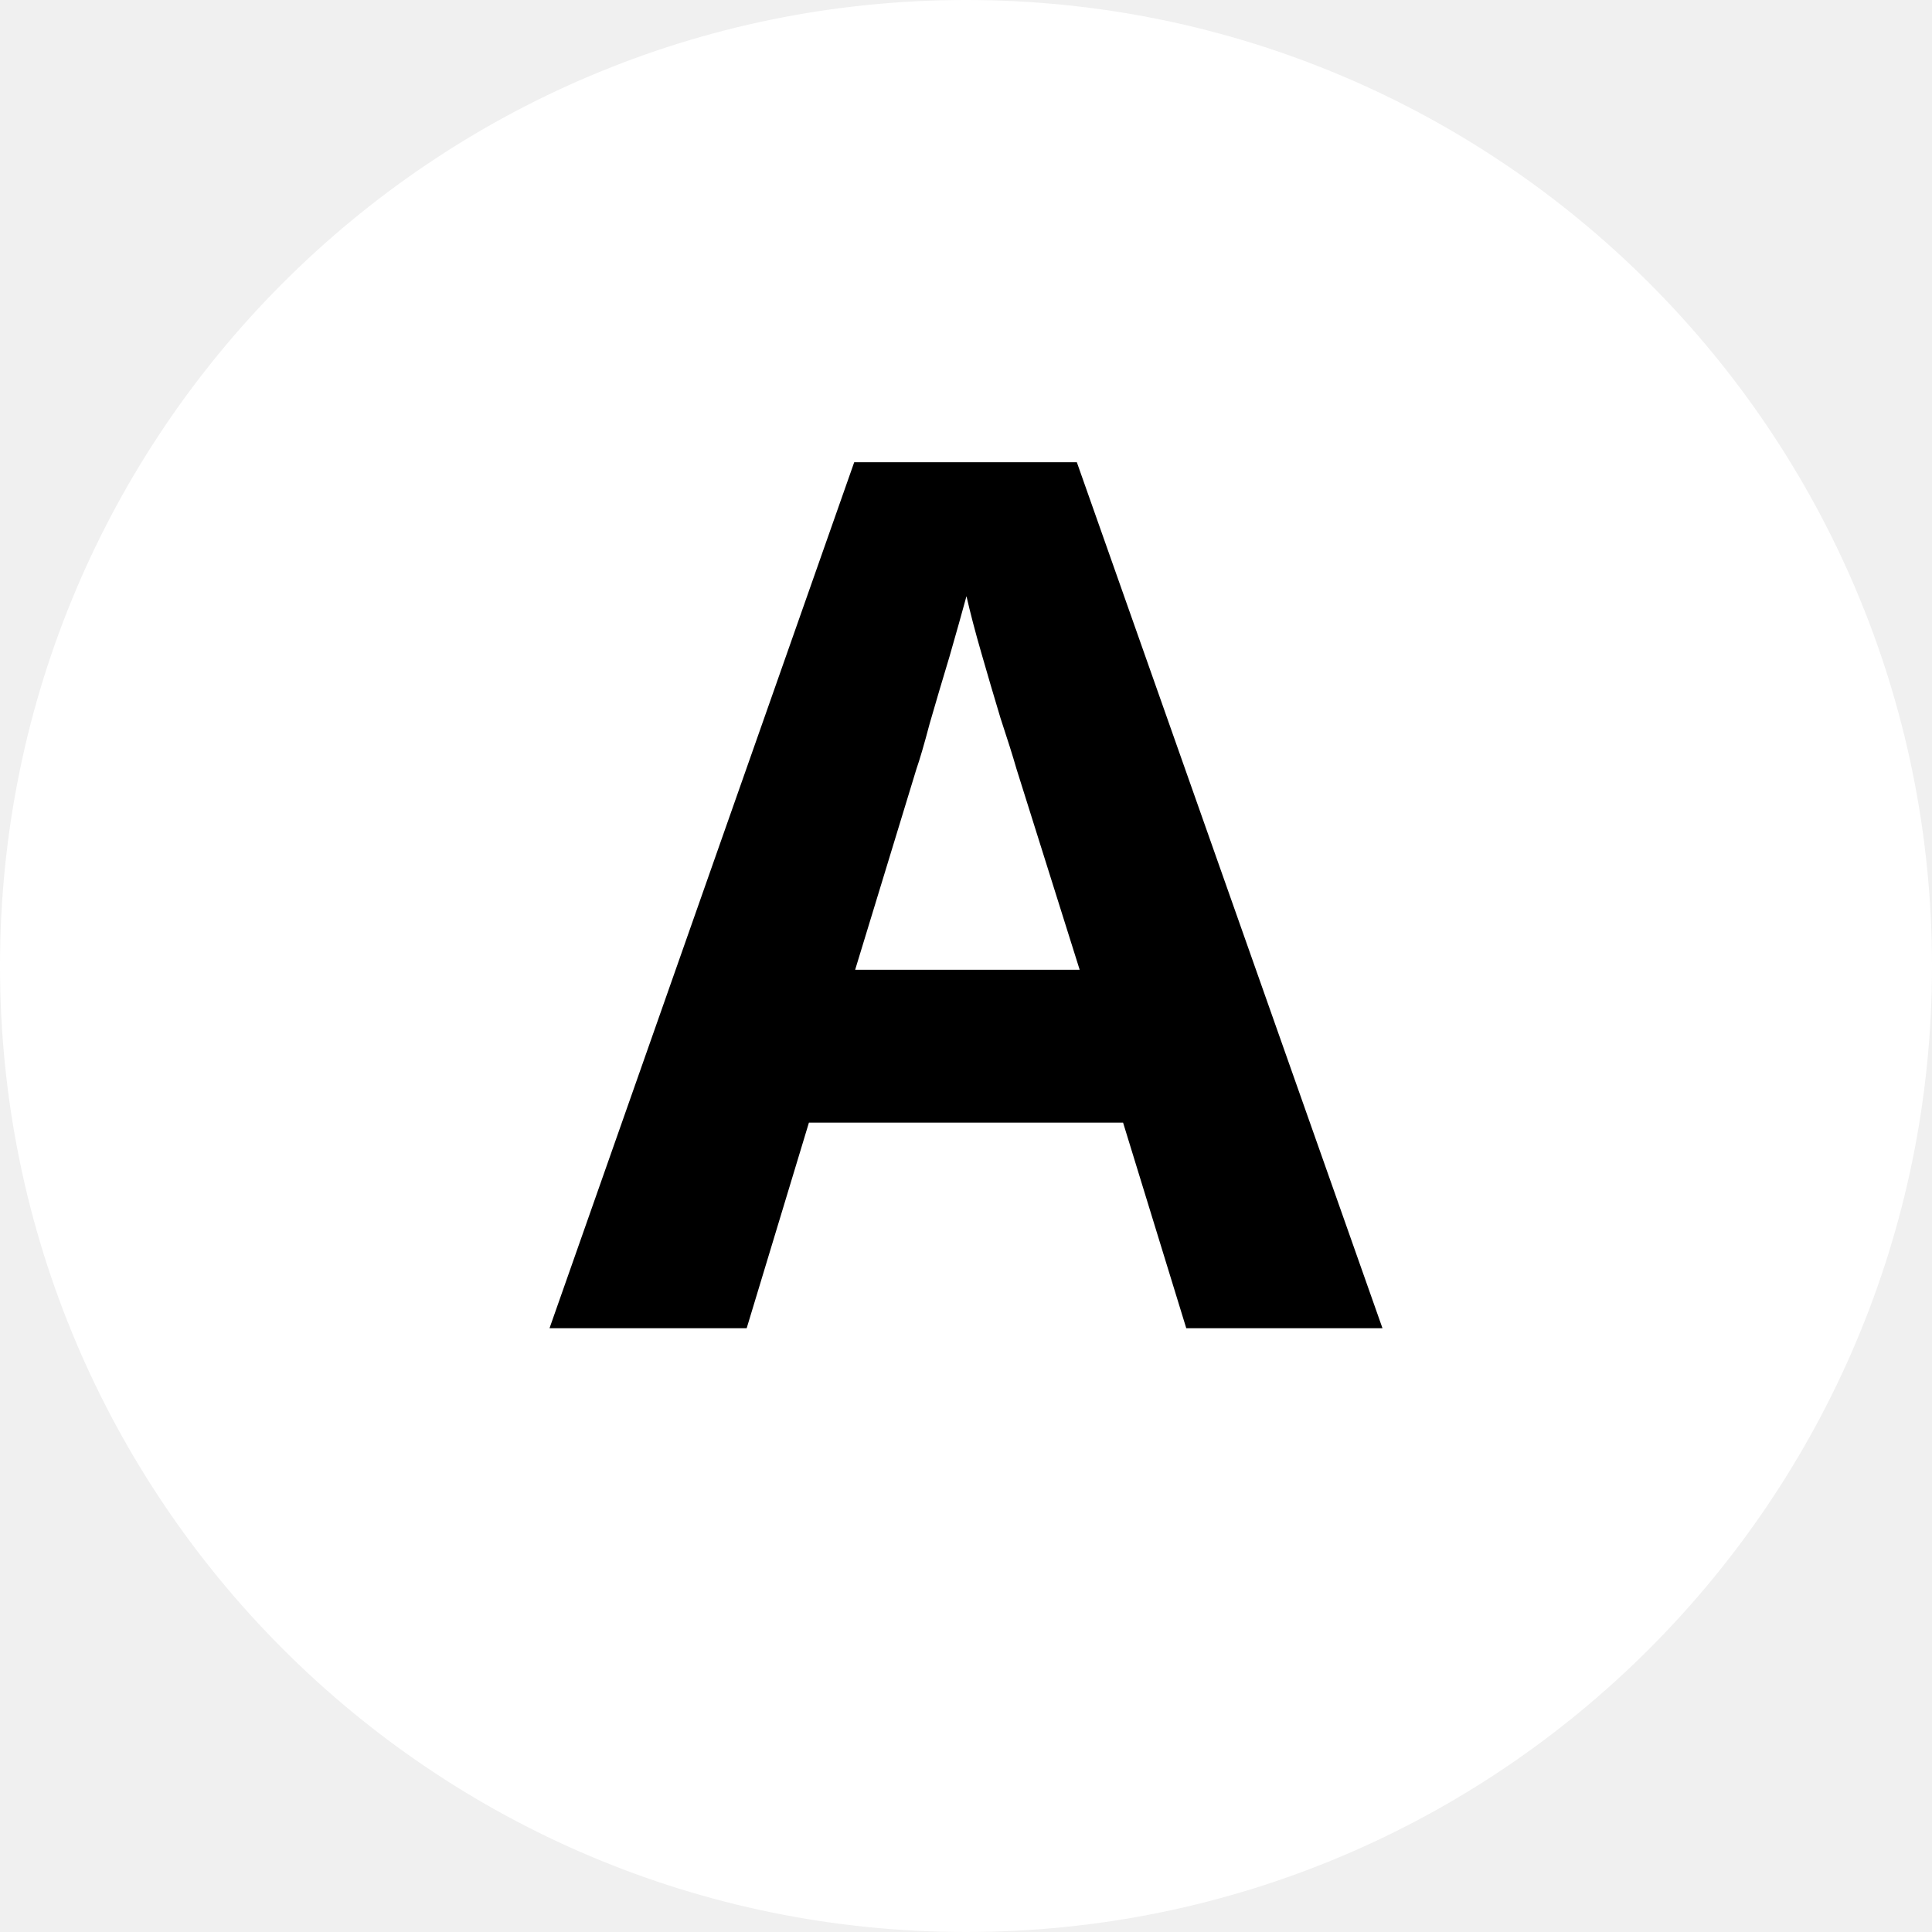
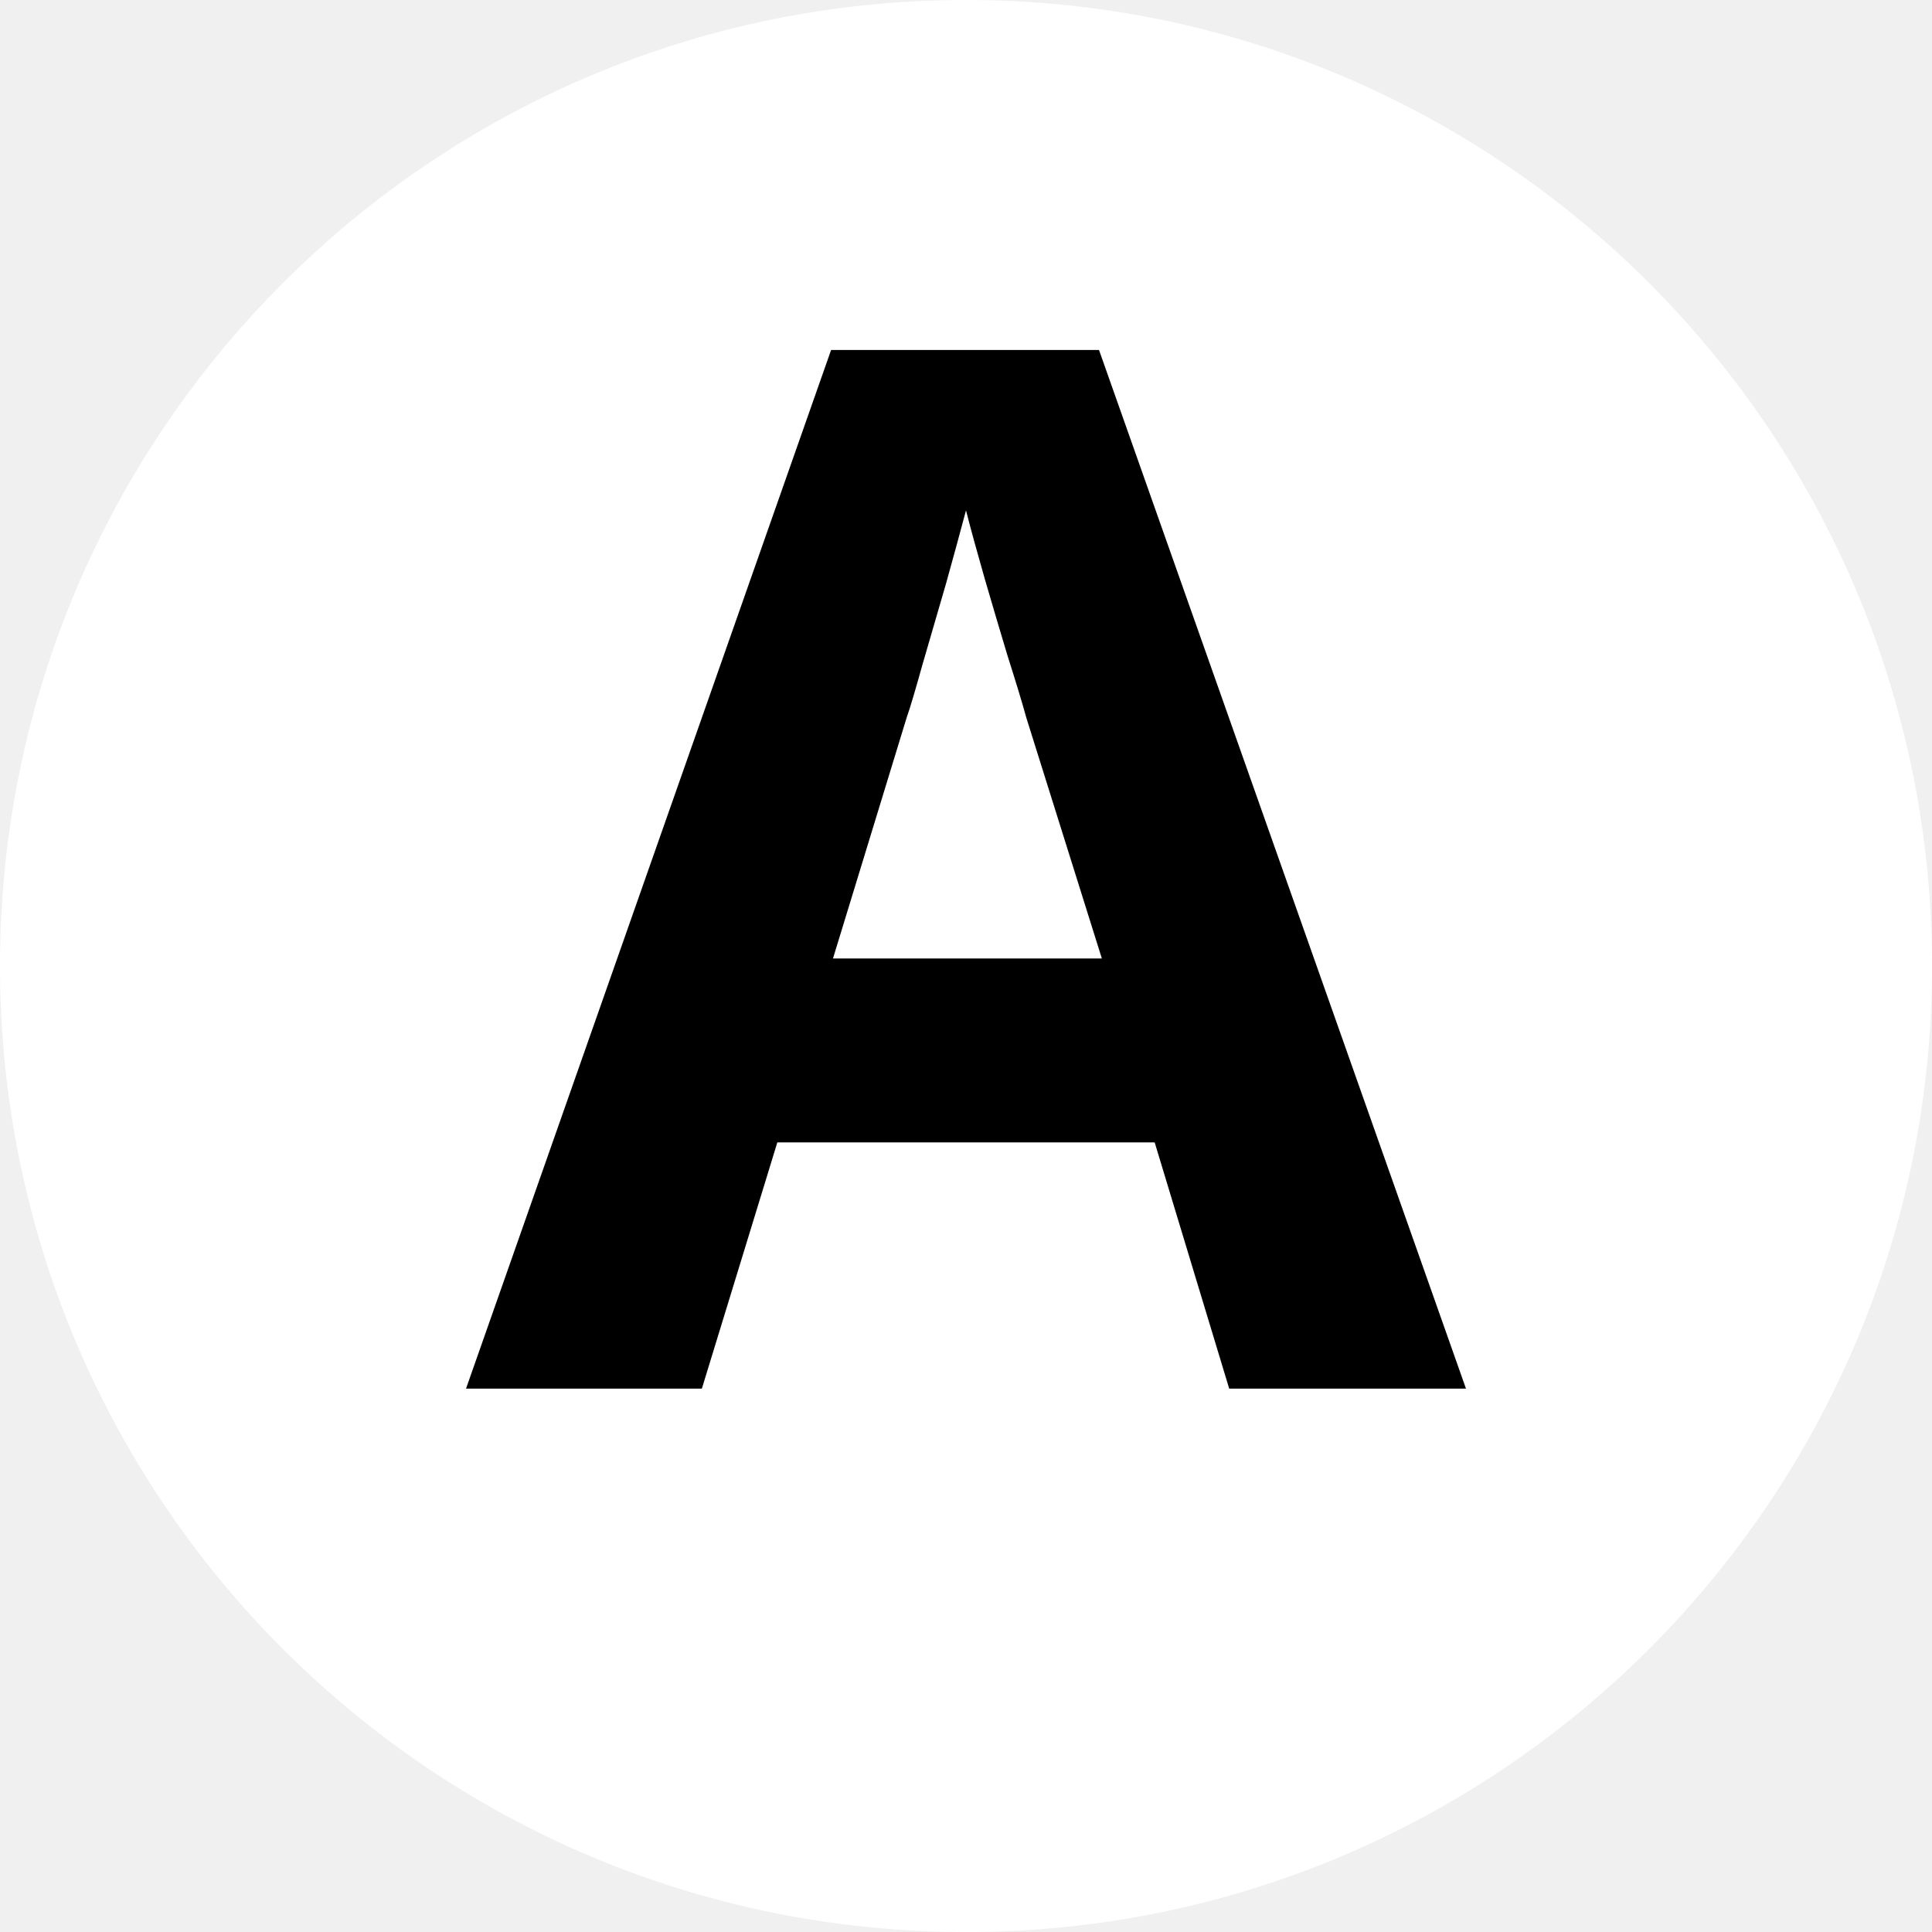
<svg xmlns="http://www.w3.org/2000/svg" width="32" height="32" viewBox="0 0 32 32">
  <circle cx="16" cy="16" r="16" fill="white" />
-   <text x="16" y="22" font-family="Poppins, sans-serif" font-size="20" font-weight="600" fill="black" text-anchor="middle">A</text>
+   <text x="16" y="23" font-family="Poppins, sans-serif" font-size="24" font-weight="600" fill="black" text-anchor="middle">A</text>
</svg>
